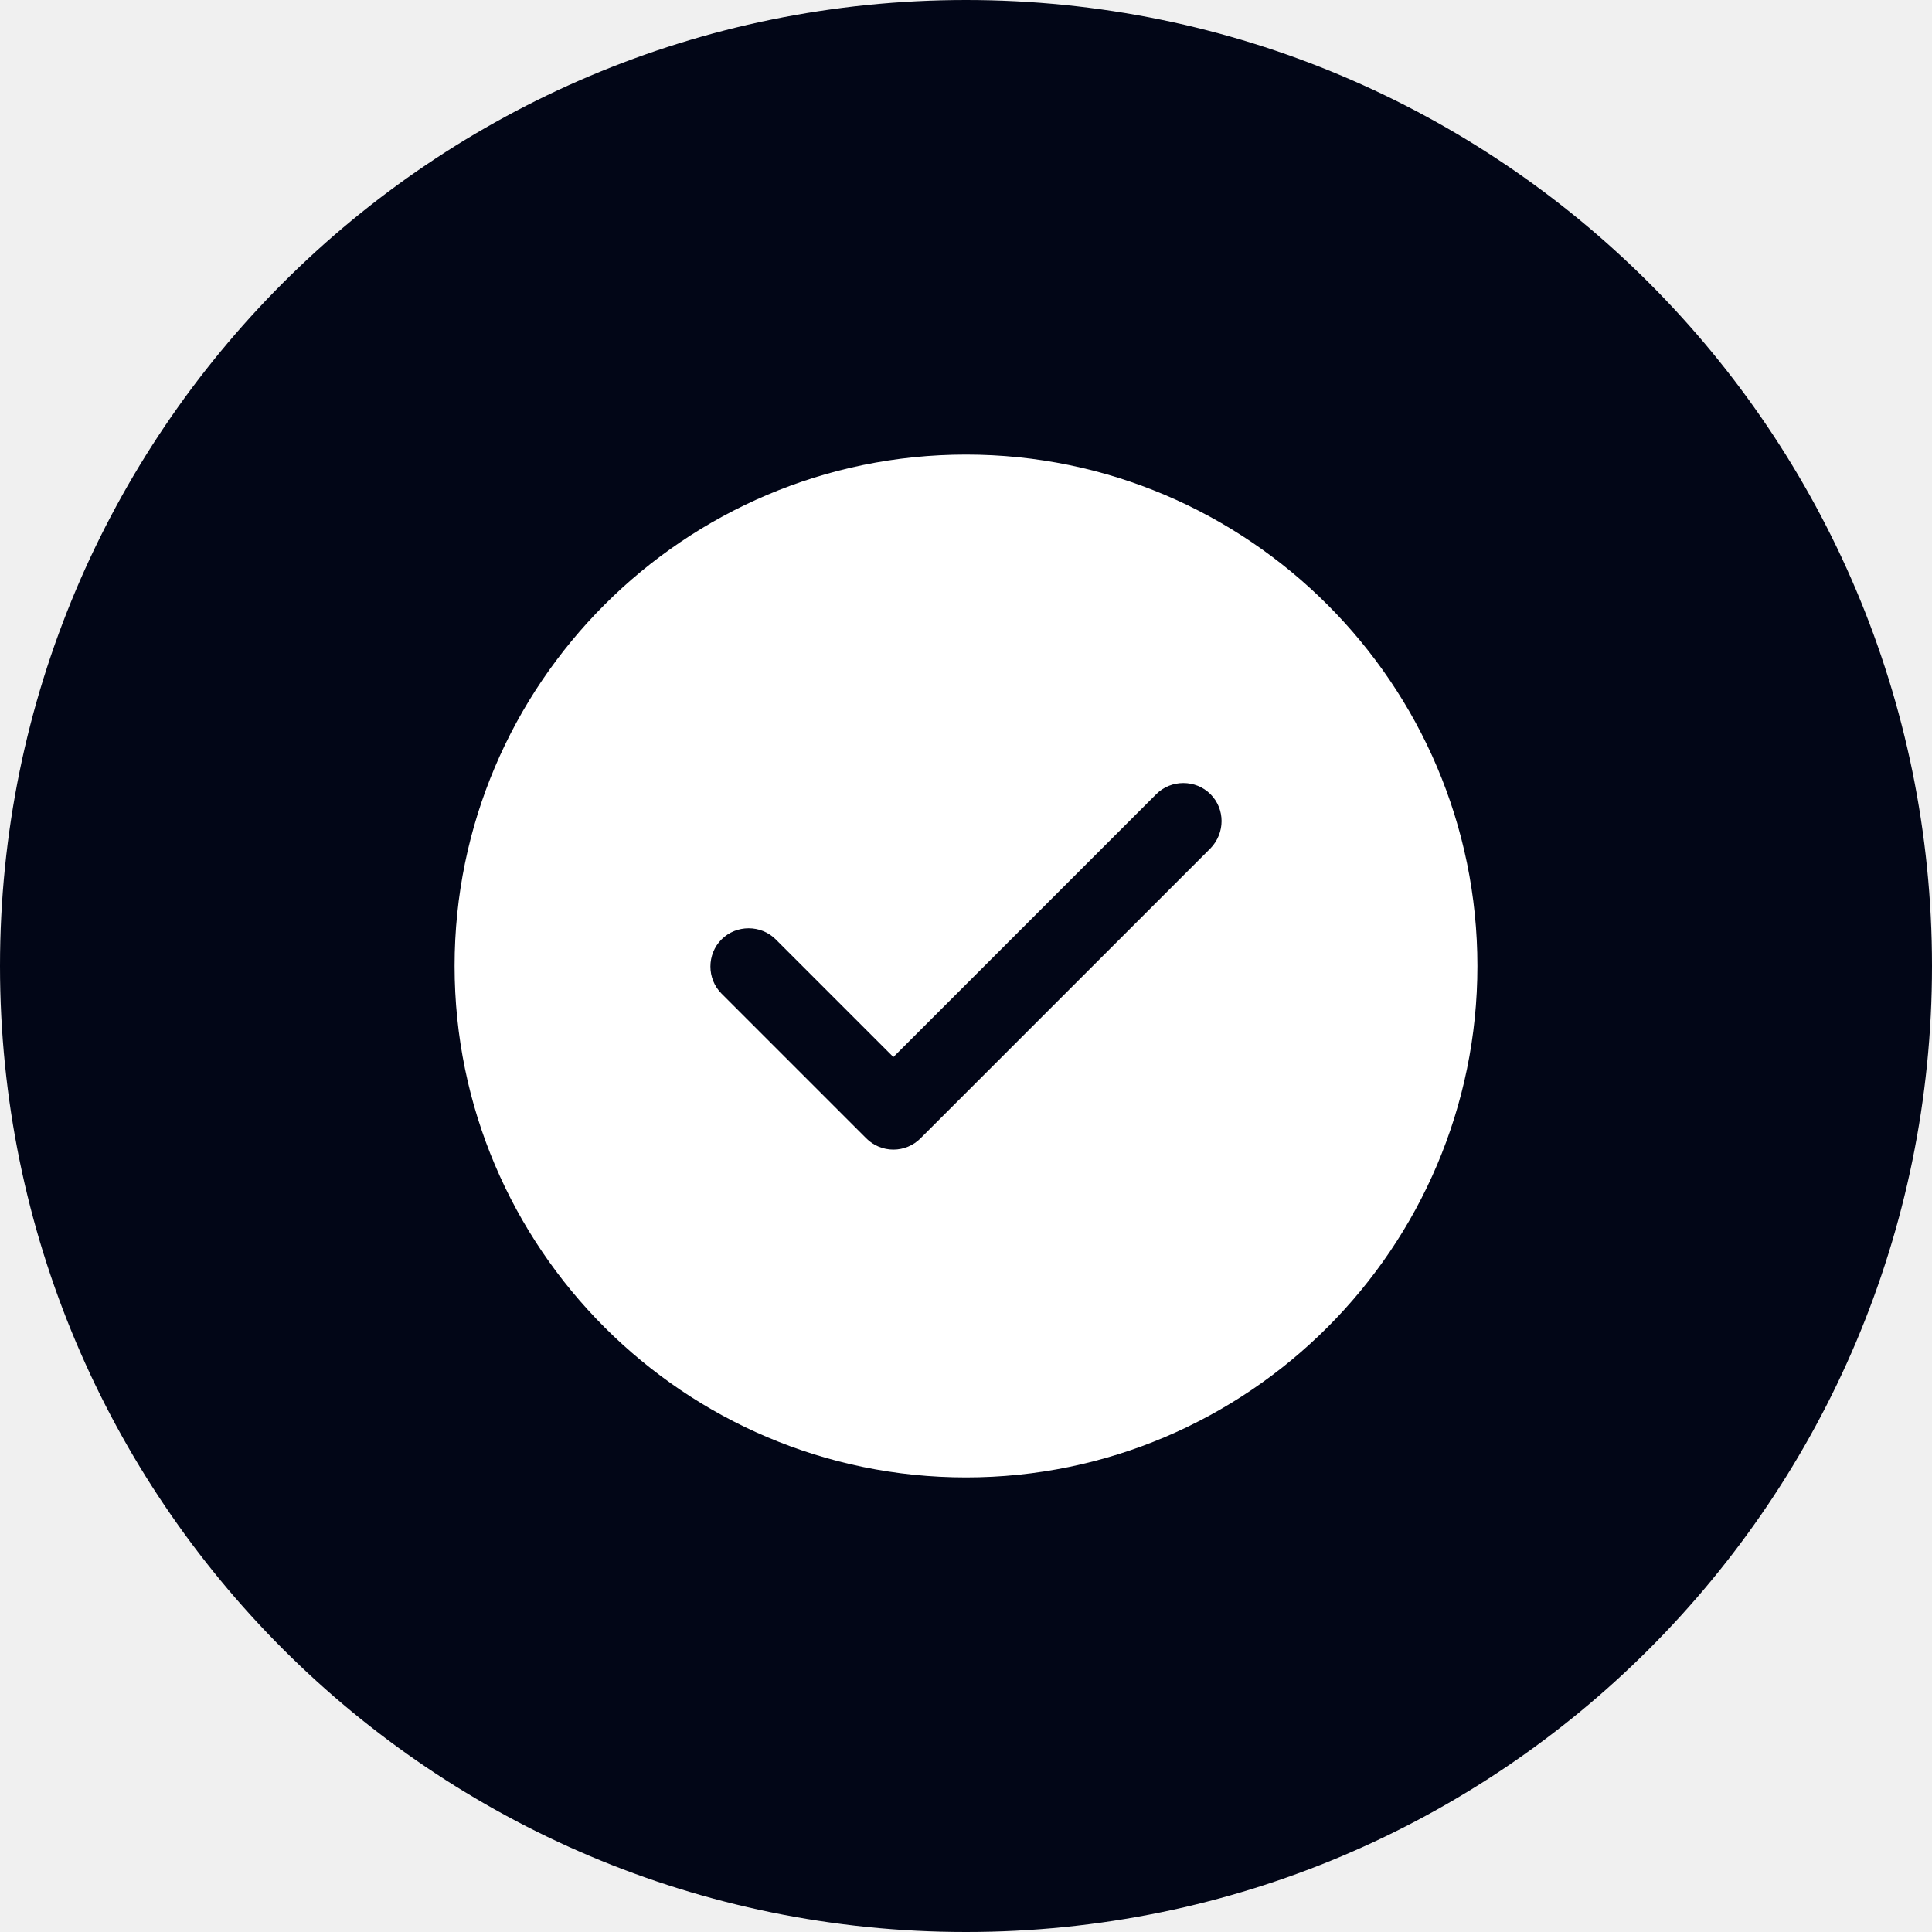
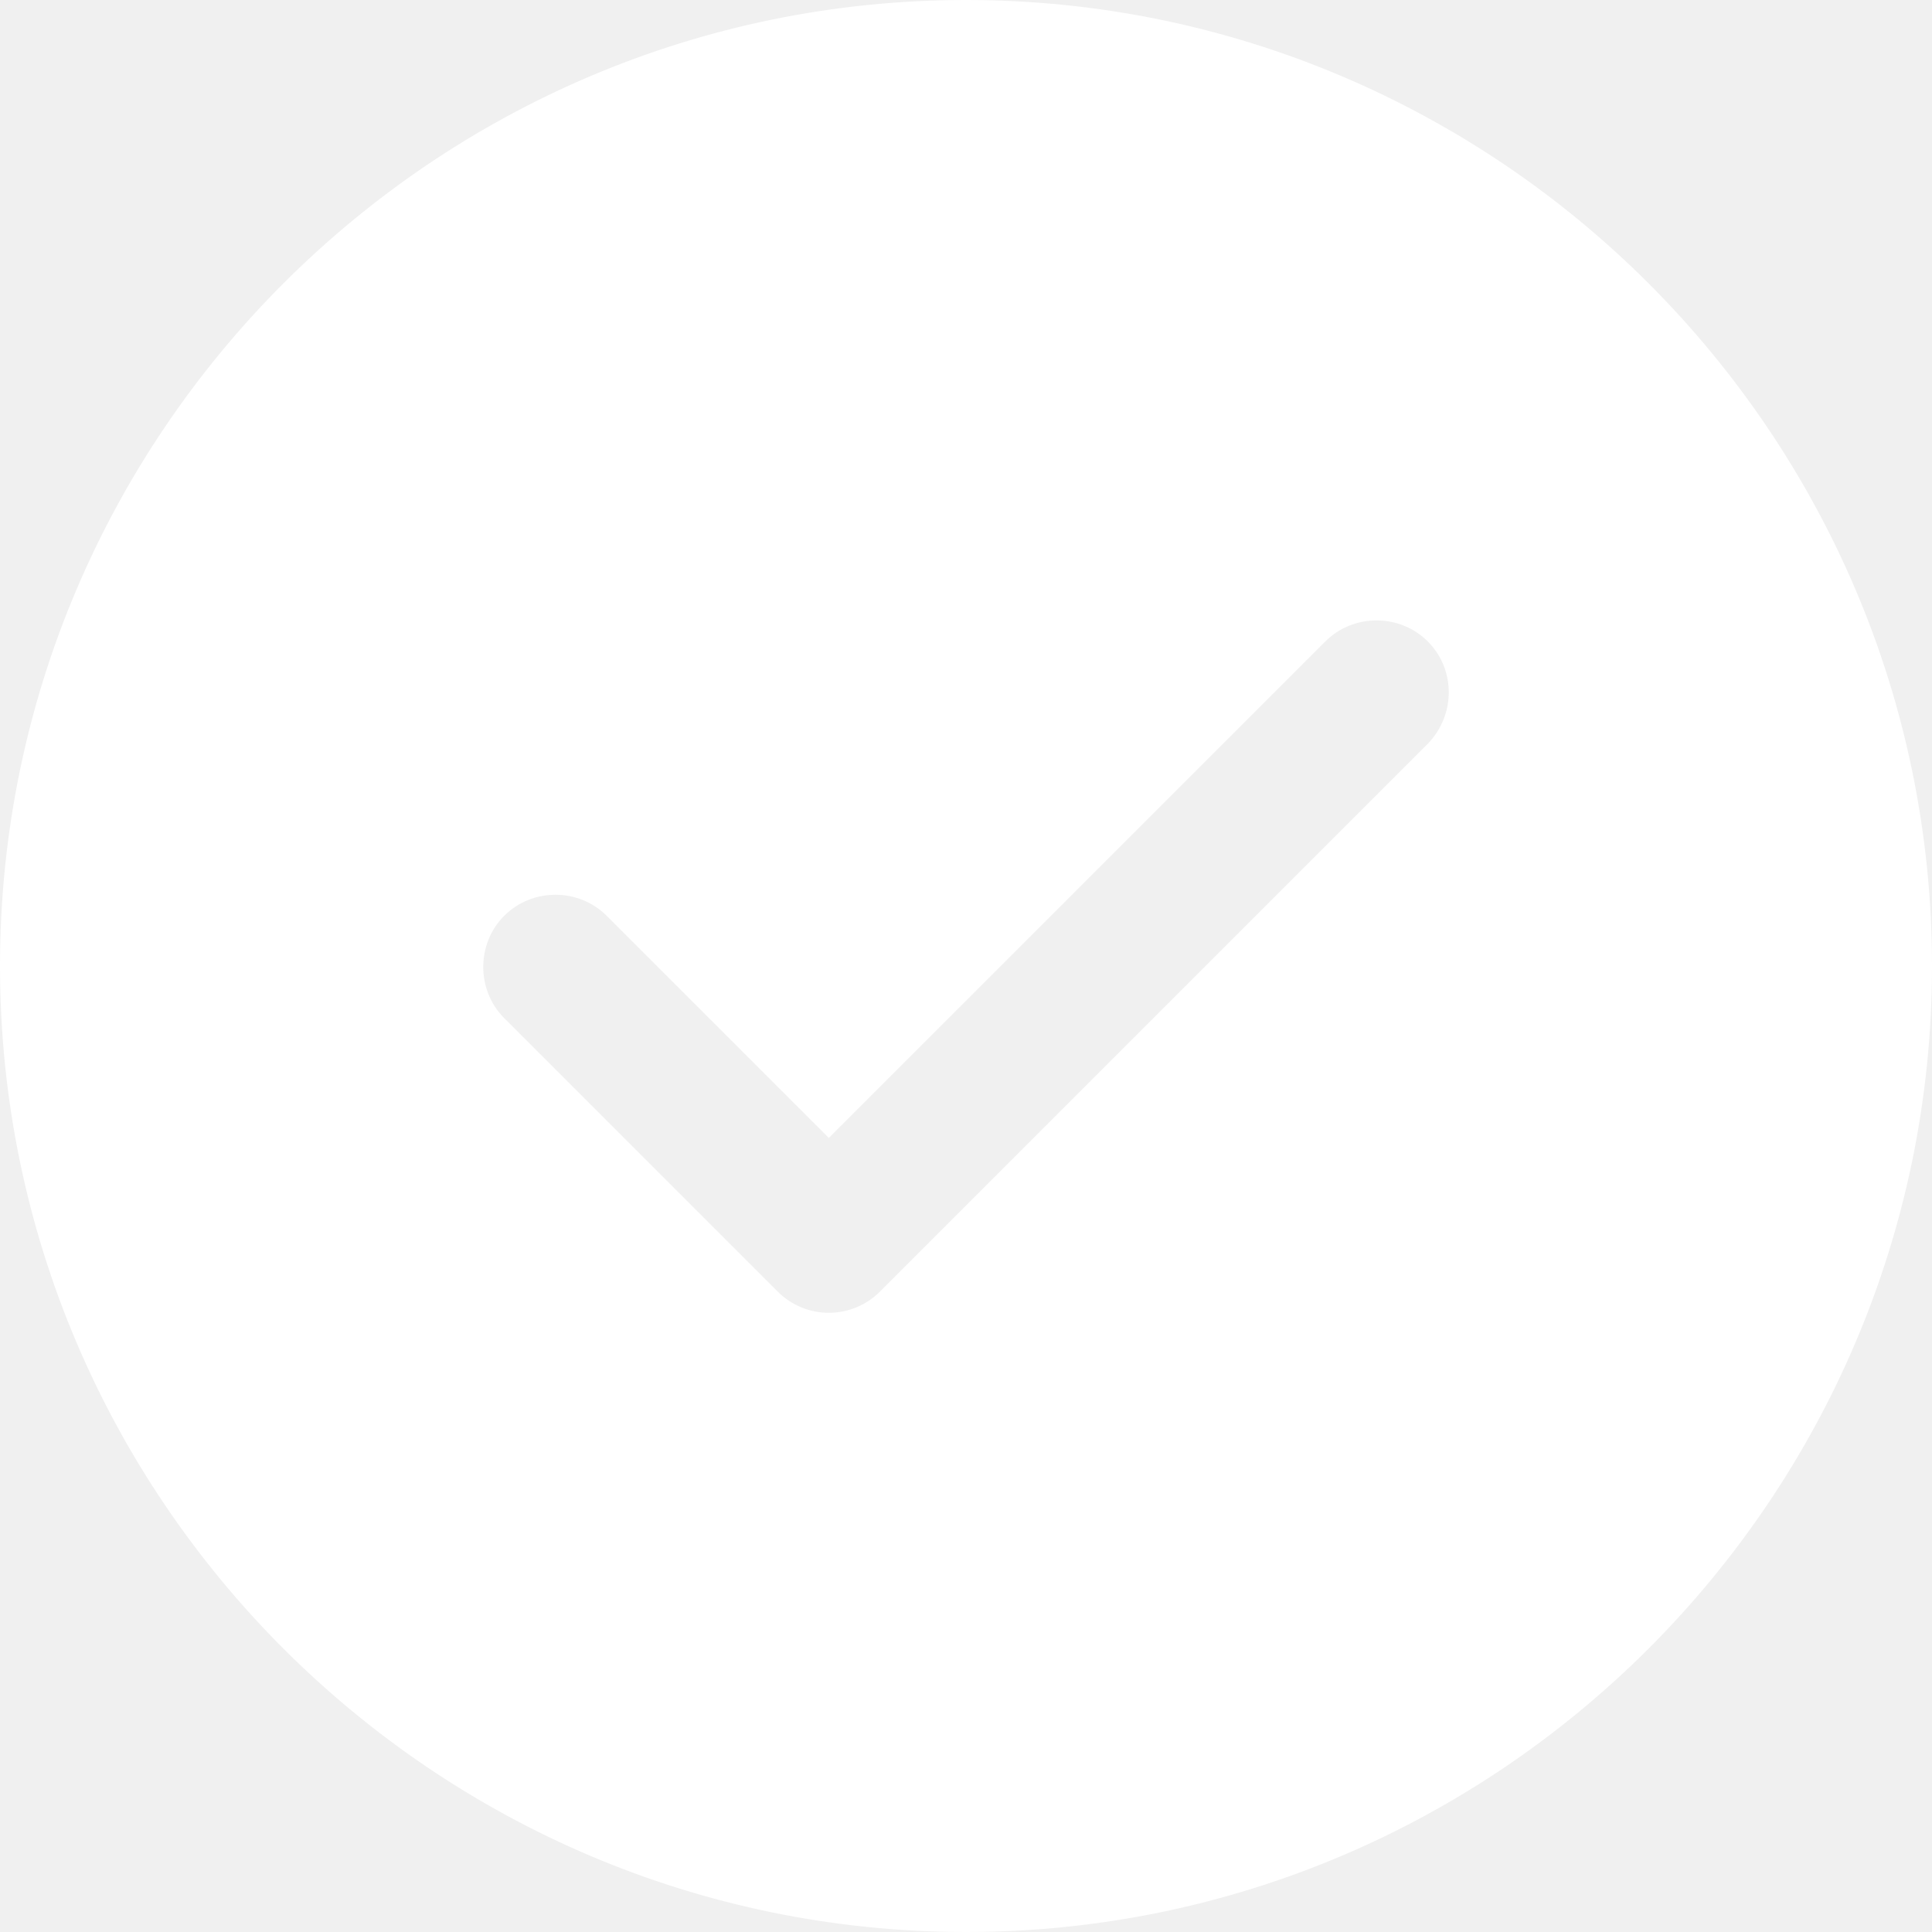
- <svg xmlns="http://www.w3.org/2000/svg" width="68" height="68" viewBox="0 0 68 68" fill="none">
-   <rect width="68" height="68" rx="34" fill="#020617" />
-   <path d="M34 16C24.082 16 16 24.082 16 34C16 43.918 24.082 52 34 52C43.918 52 52 43.918 52 34C52 24.082 43.918 16 34 16ZM42.604 29.86L32.398 40.066C32.146 40.318 31.804 40.462 31.444 40.462C31.084 40.462 30.742 40.318 30.49 40.066L25.396 34.972C24.874 34.45 24.874 33.586 25.396 33.064C25.918 32.542 26.782 32.542 27.304 33.064L31.444 37.204L40.696 27.952C41.218 27.43 42.082 27.43 42.604 27.952C43.126 28.474 43.126 29.32 42.604 29.86Z" fill="white" />
+ <svg xmlns="http://www.w3.org/2000/svg" width="36" height="36" viewBox="0 0 36 36" fill="none">
+   <path d="M18 0C8.082 0 0 8.082 0 18C0 27.918 8.082 36 18 36C27.918 36 36 27.918 36 18C36 8.082 27.918 0 18 0ZM26.604 13.86L16.398 24.066C16.146 24.318 15.804 24.462 15.444 24.462C15.084 24.462 14.742 24.318 14.49 24.066L9.396 18.972C8.874 18.45 8.874 17.586 9.396 17.064C9.918 16.542 10.782 16.542 11.304 17.064L15.444 21.204L24.696 11.952C25.218 11.43 26.082 11.43 26.604 11.952C27.126 12.474 27.126 13.32 26.604 13.86Z" fill="white" />
</svg>
